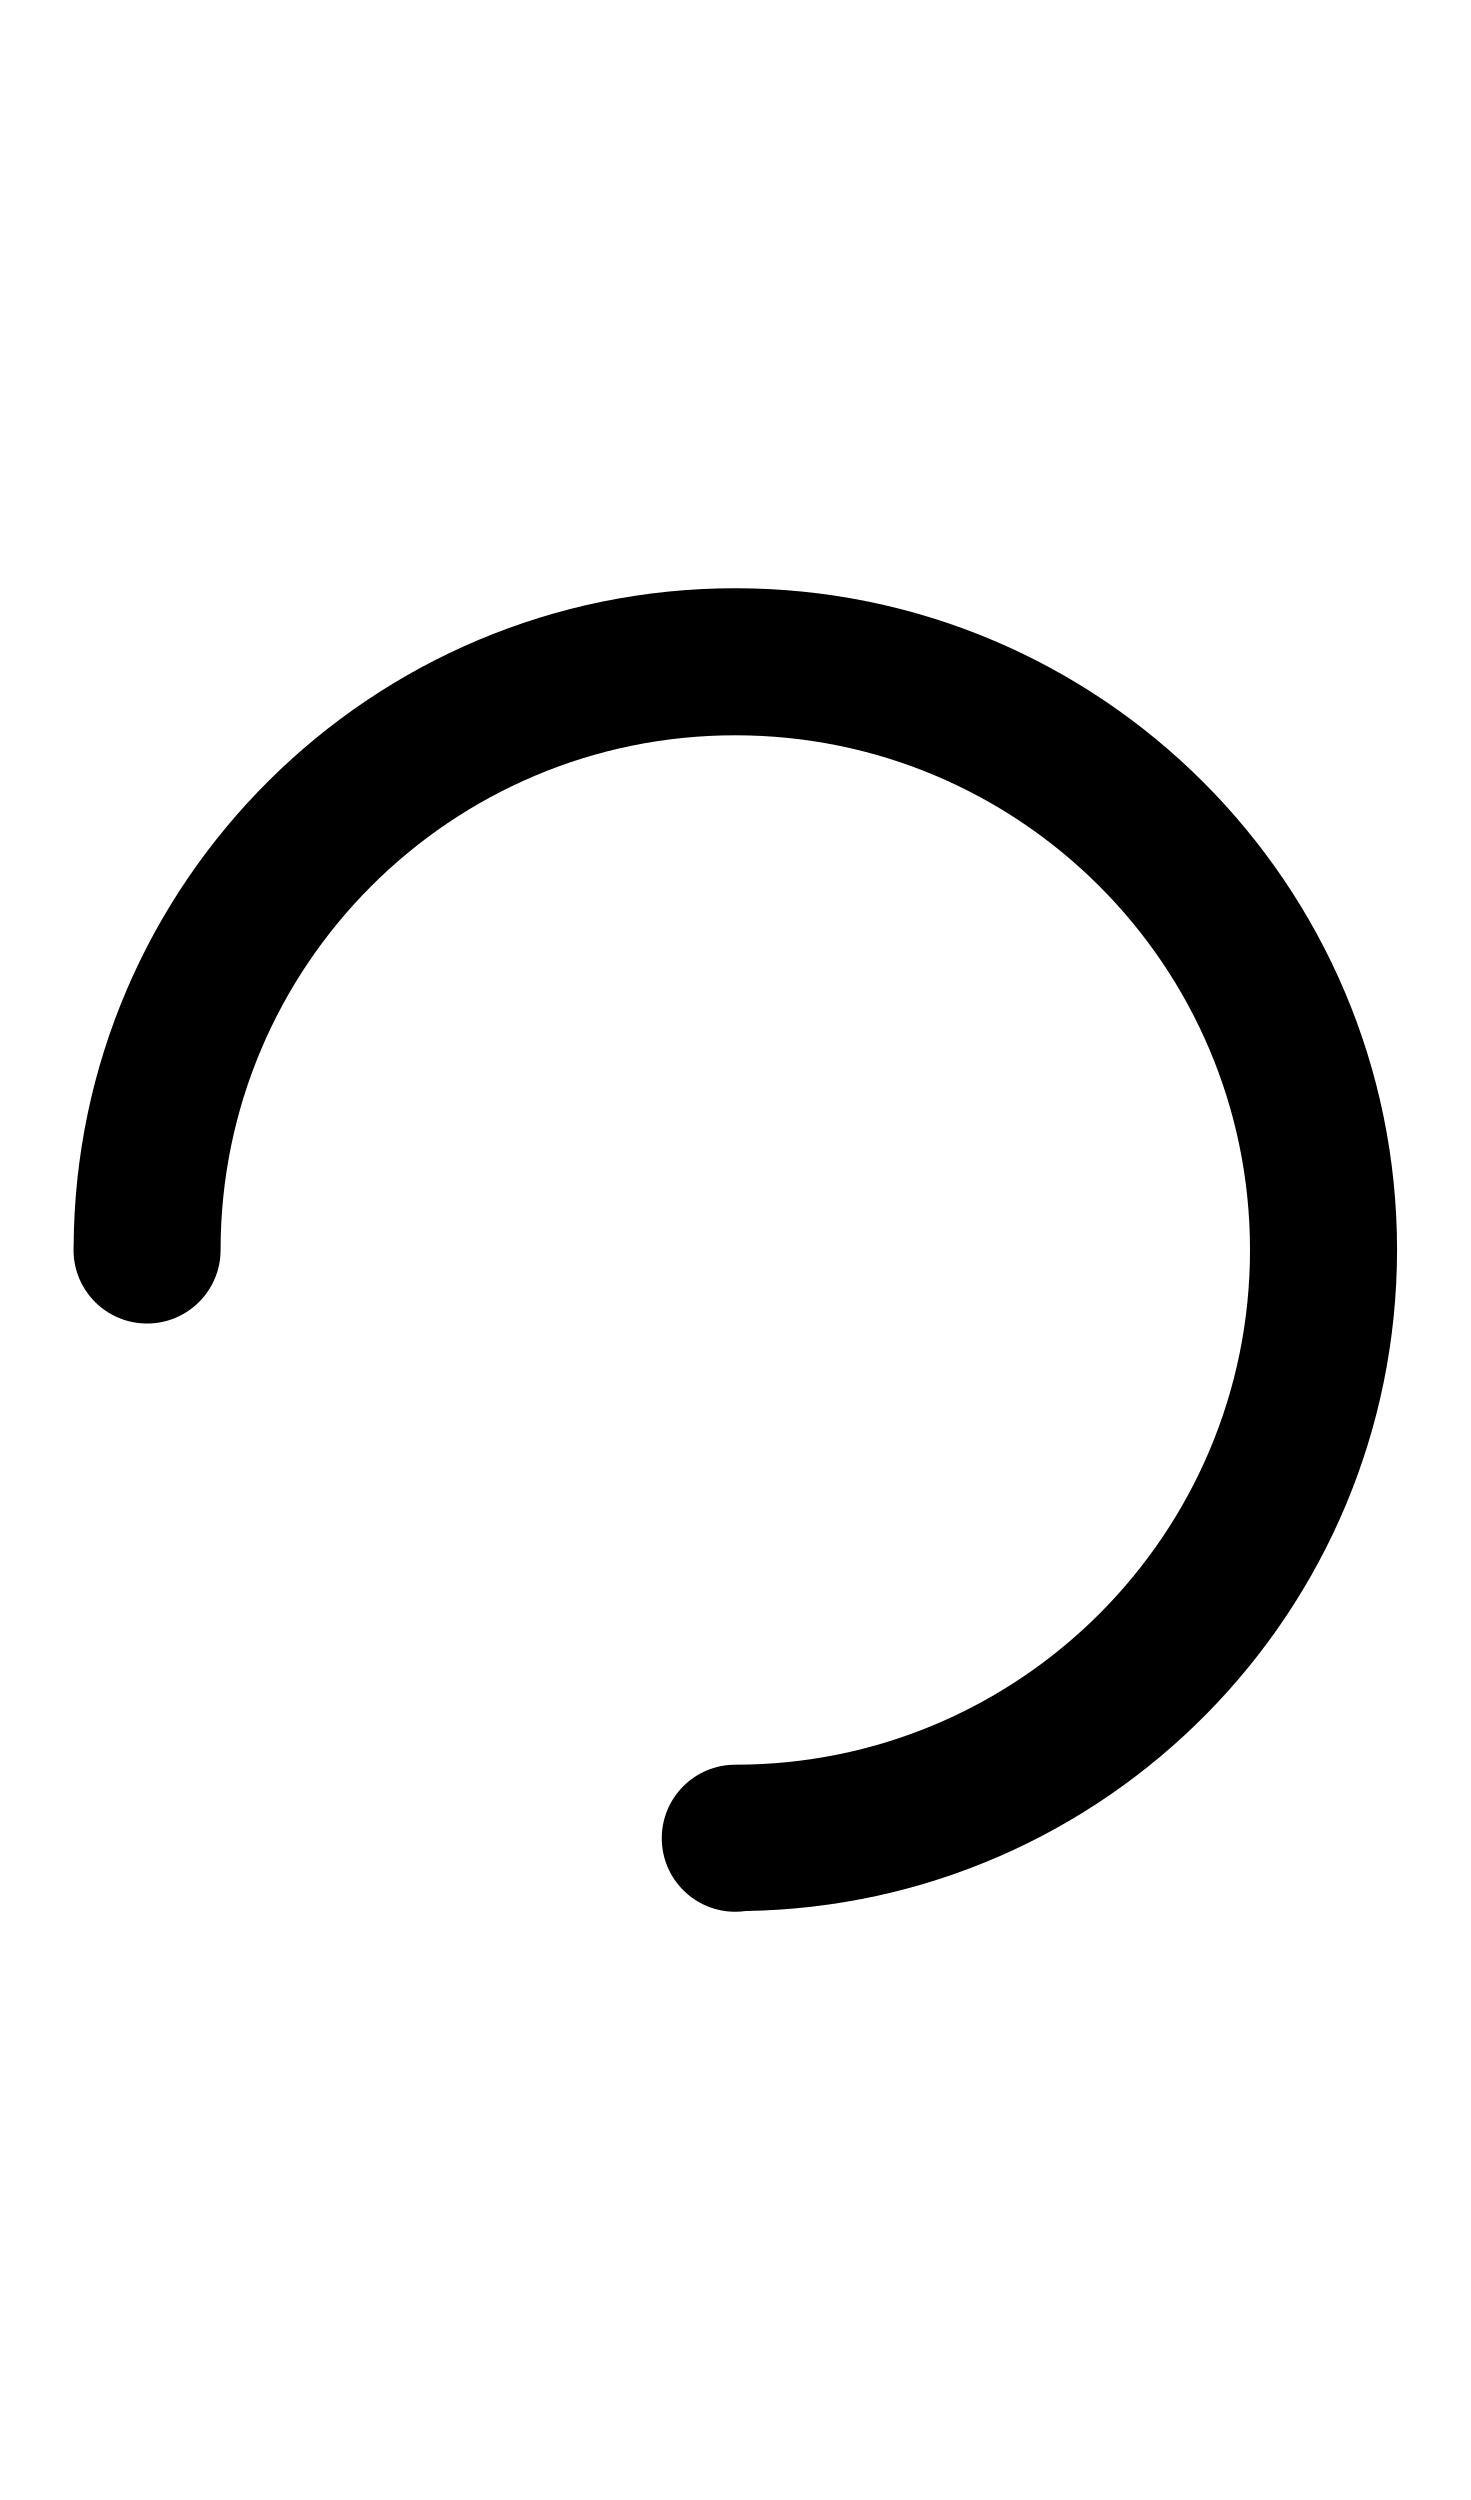
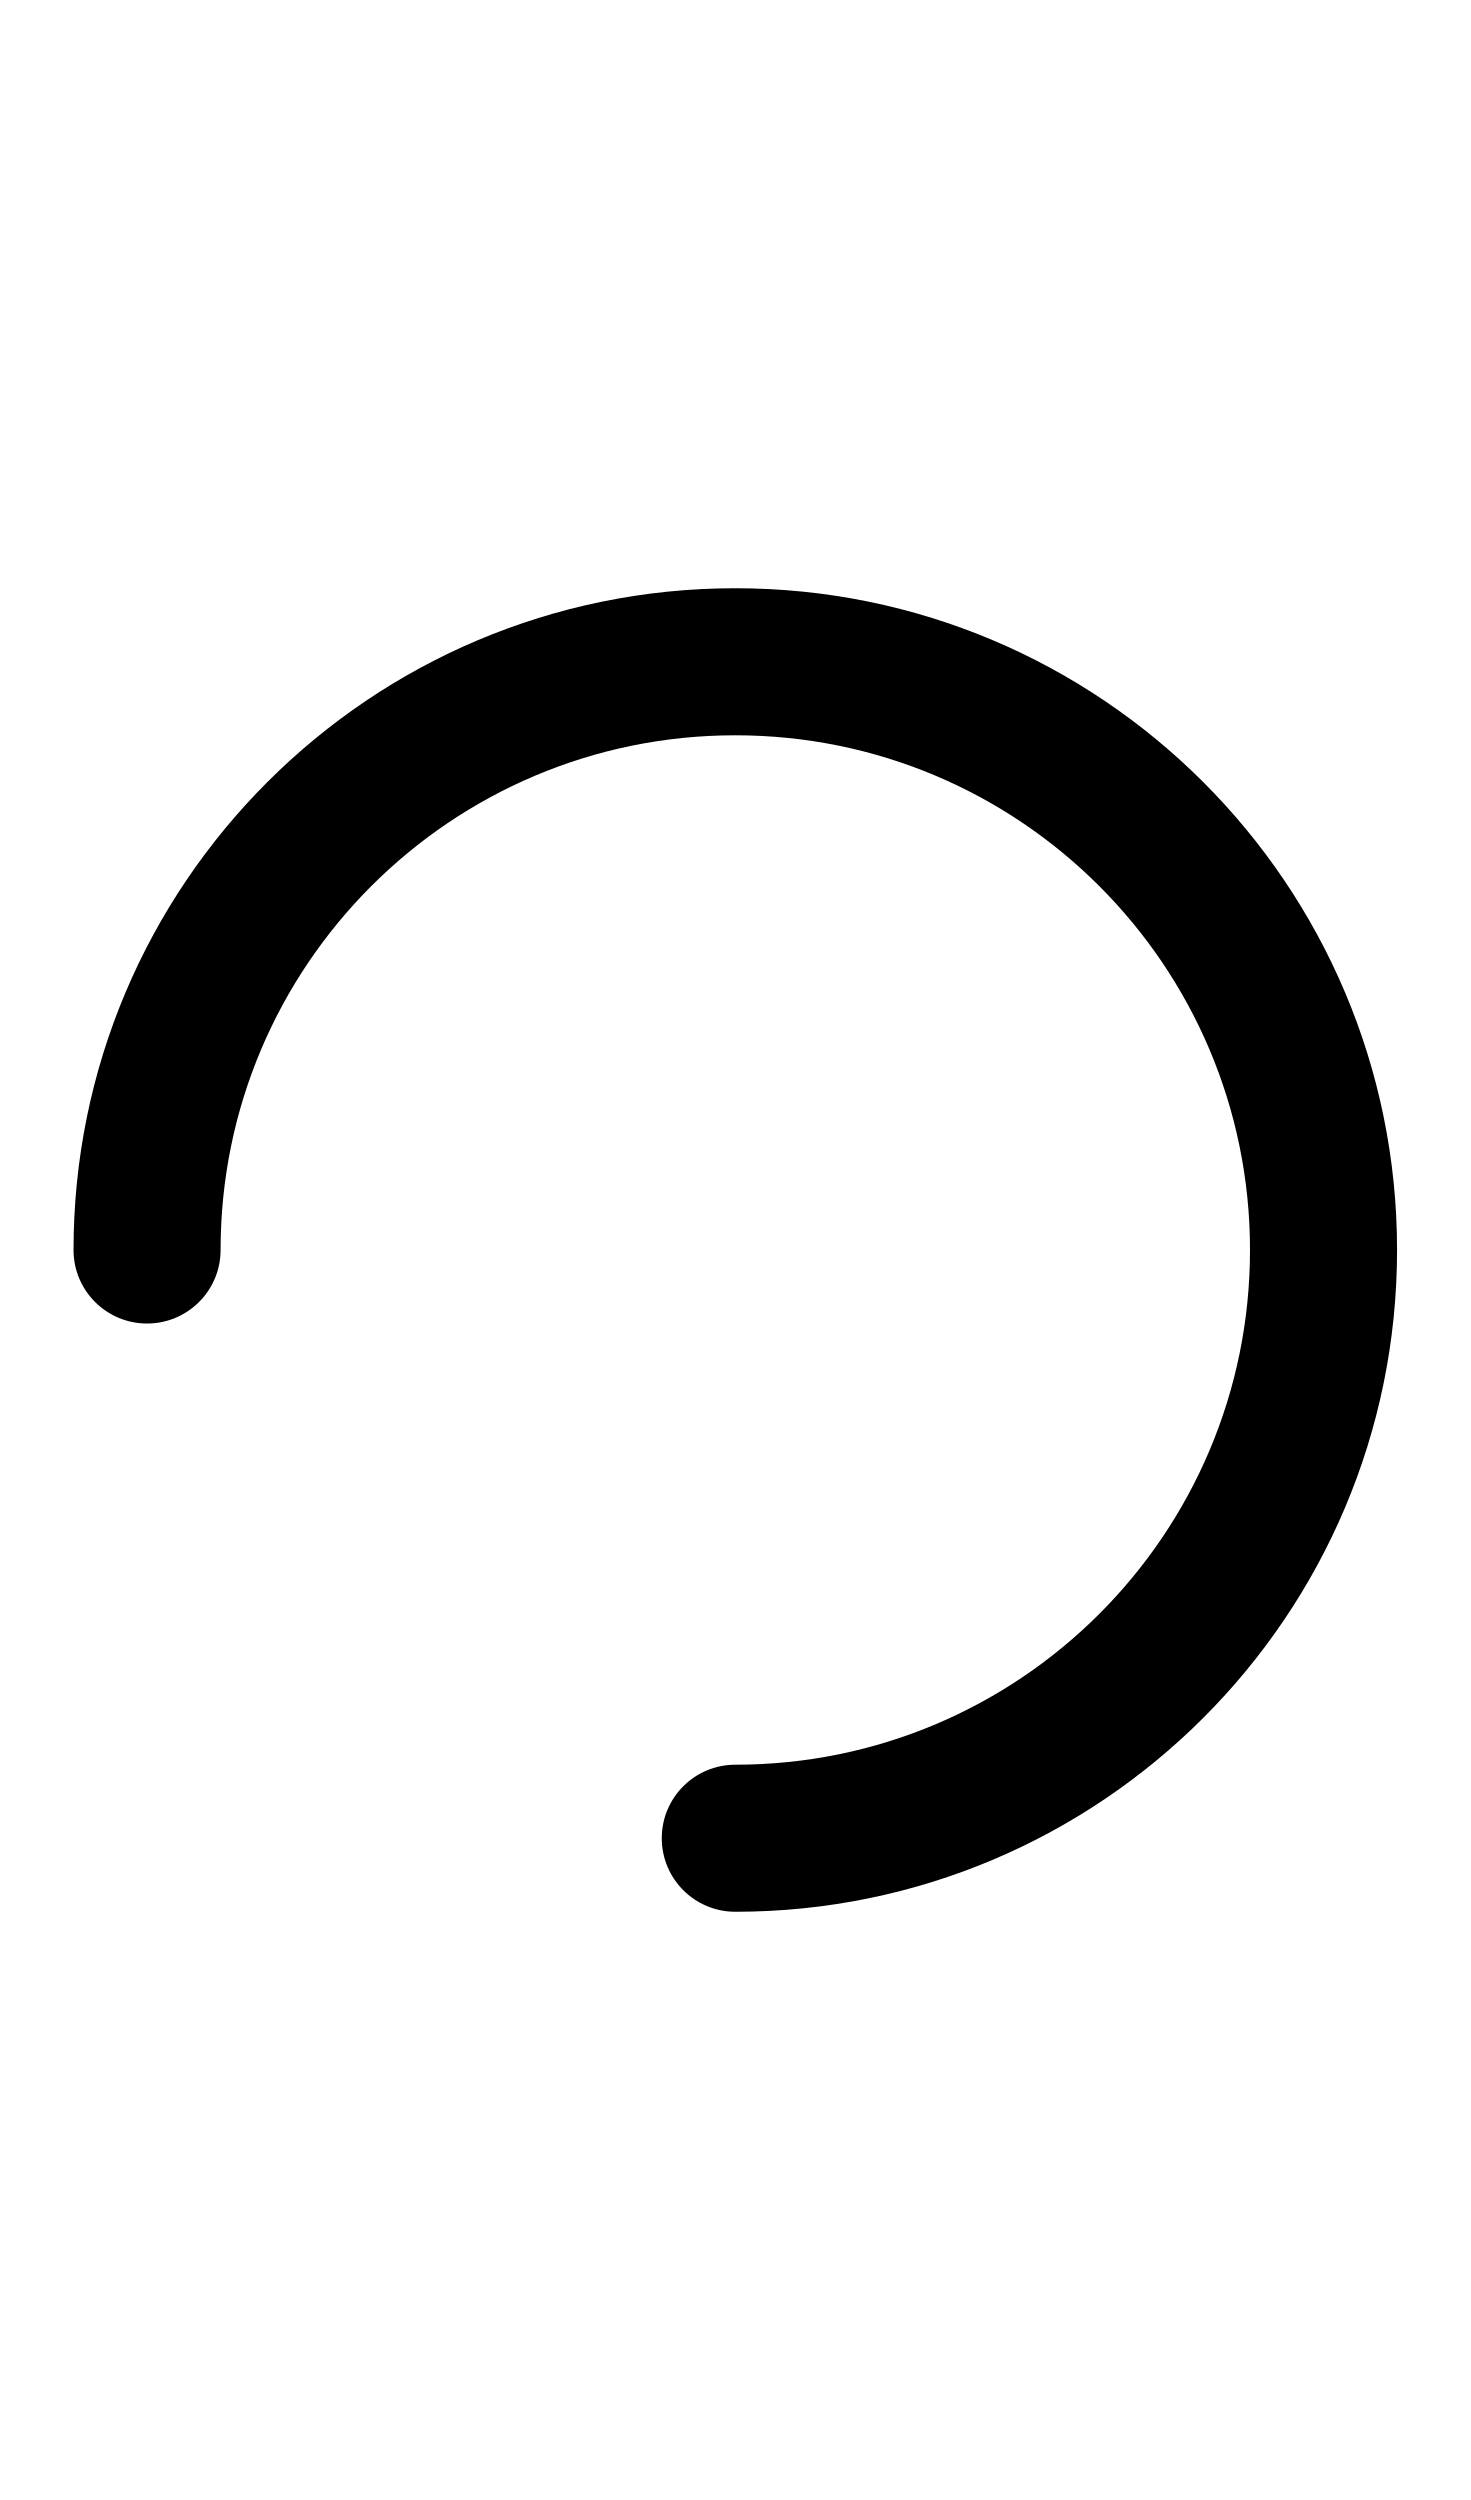
<svg xmlns="http://www.w3.org/2000/svg" width="500" height="850">
-   <path d="M 250 200 A 225 225 0 0 0 25.031 423.756 L 25.029 423.773 A 25 25 0 0 0 25 425 A 25 25 0 0 0 50 450 A 25 25 0 0 0 75 425 A 175 175 0 0 1 250 250 A 175 175 0 0 1 425 425 A 175 175 0 0 1 250 600 A 25 25 0 0 0 225 625 A 25 25 0 0 0 250 650 A 25 25 0 0 0 253.562 649.744 A 225 225 0 0 0 475 425 A 225 225 0 0 0 250 200 z " />
+   <path d="M 250 200 A 225 225 0 0 0 25 425 C 25 438.807 36.193 450 50 450 C 63.807 450 75 438.807 75 425 A 175 175 0 0 1 250 250 A 175 175 0 0 1 425 425 A 175 175 0 0 1 250 600 C 236.193 600 225 611.193 225 625 C 225 638.807 236.193 650 250 650 A 225 225 0 0 0 475 425 A 225 225 0 0 0 250 200 z " />
</svg>
